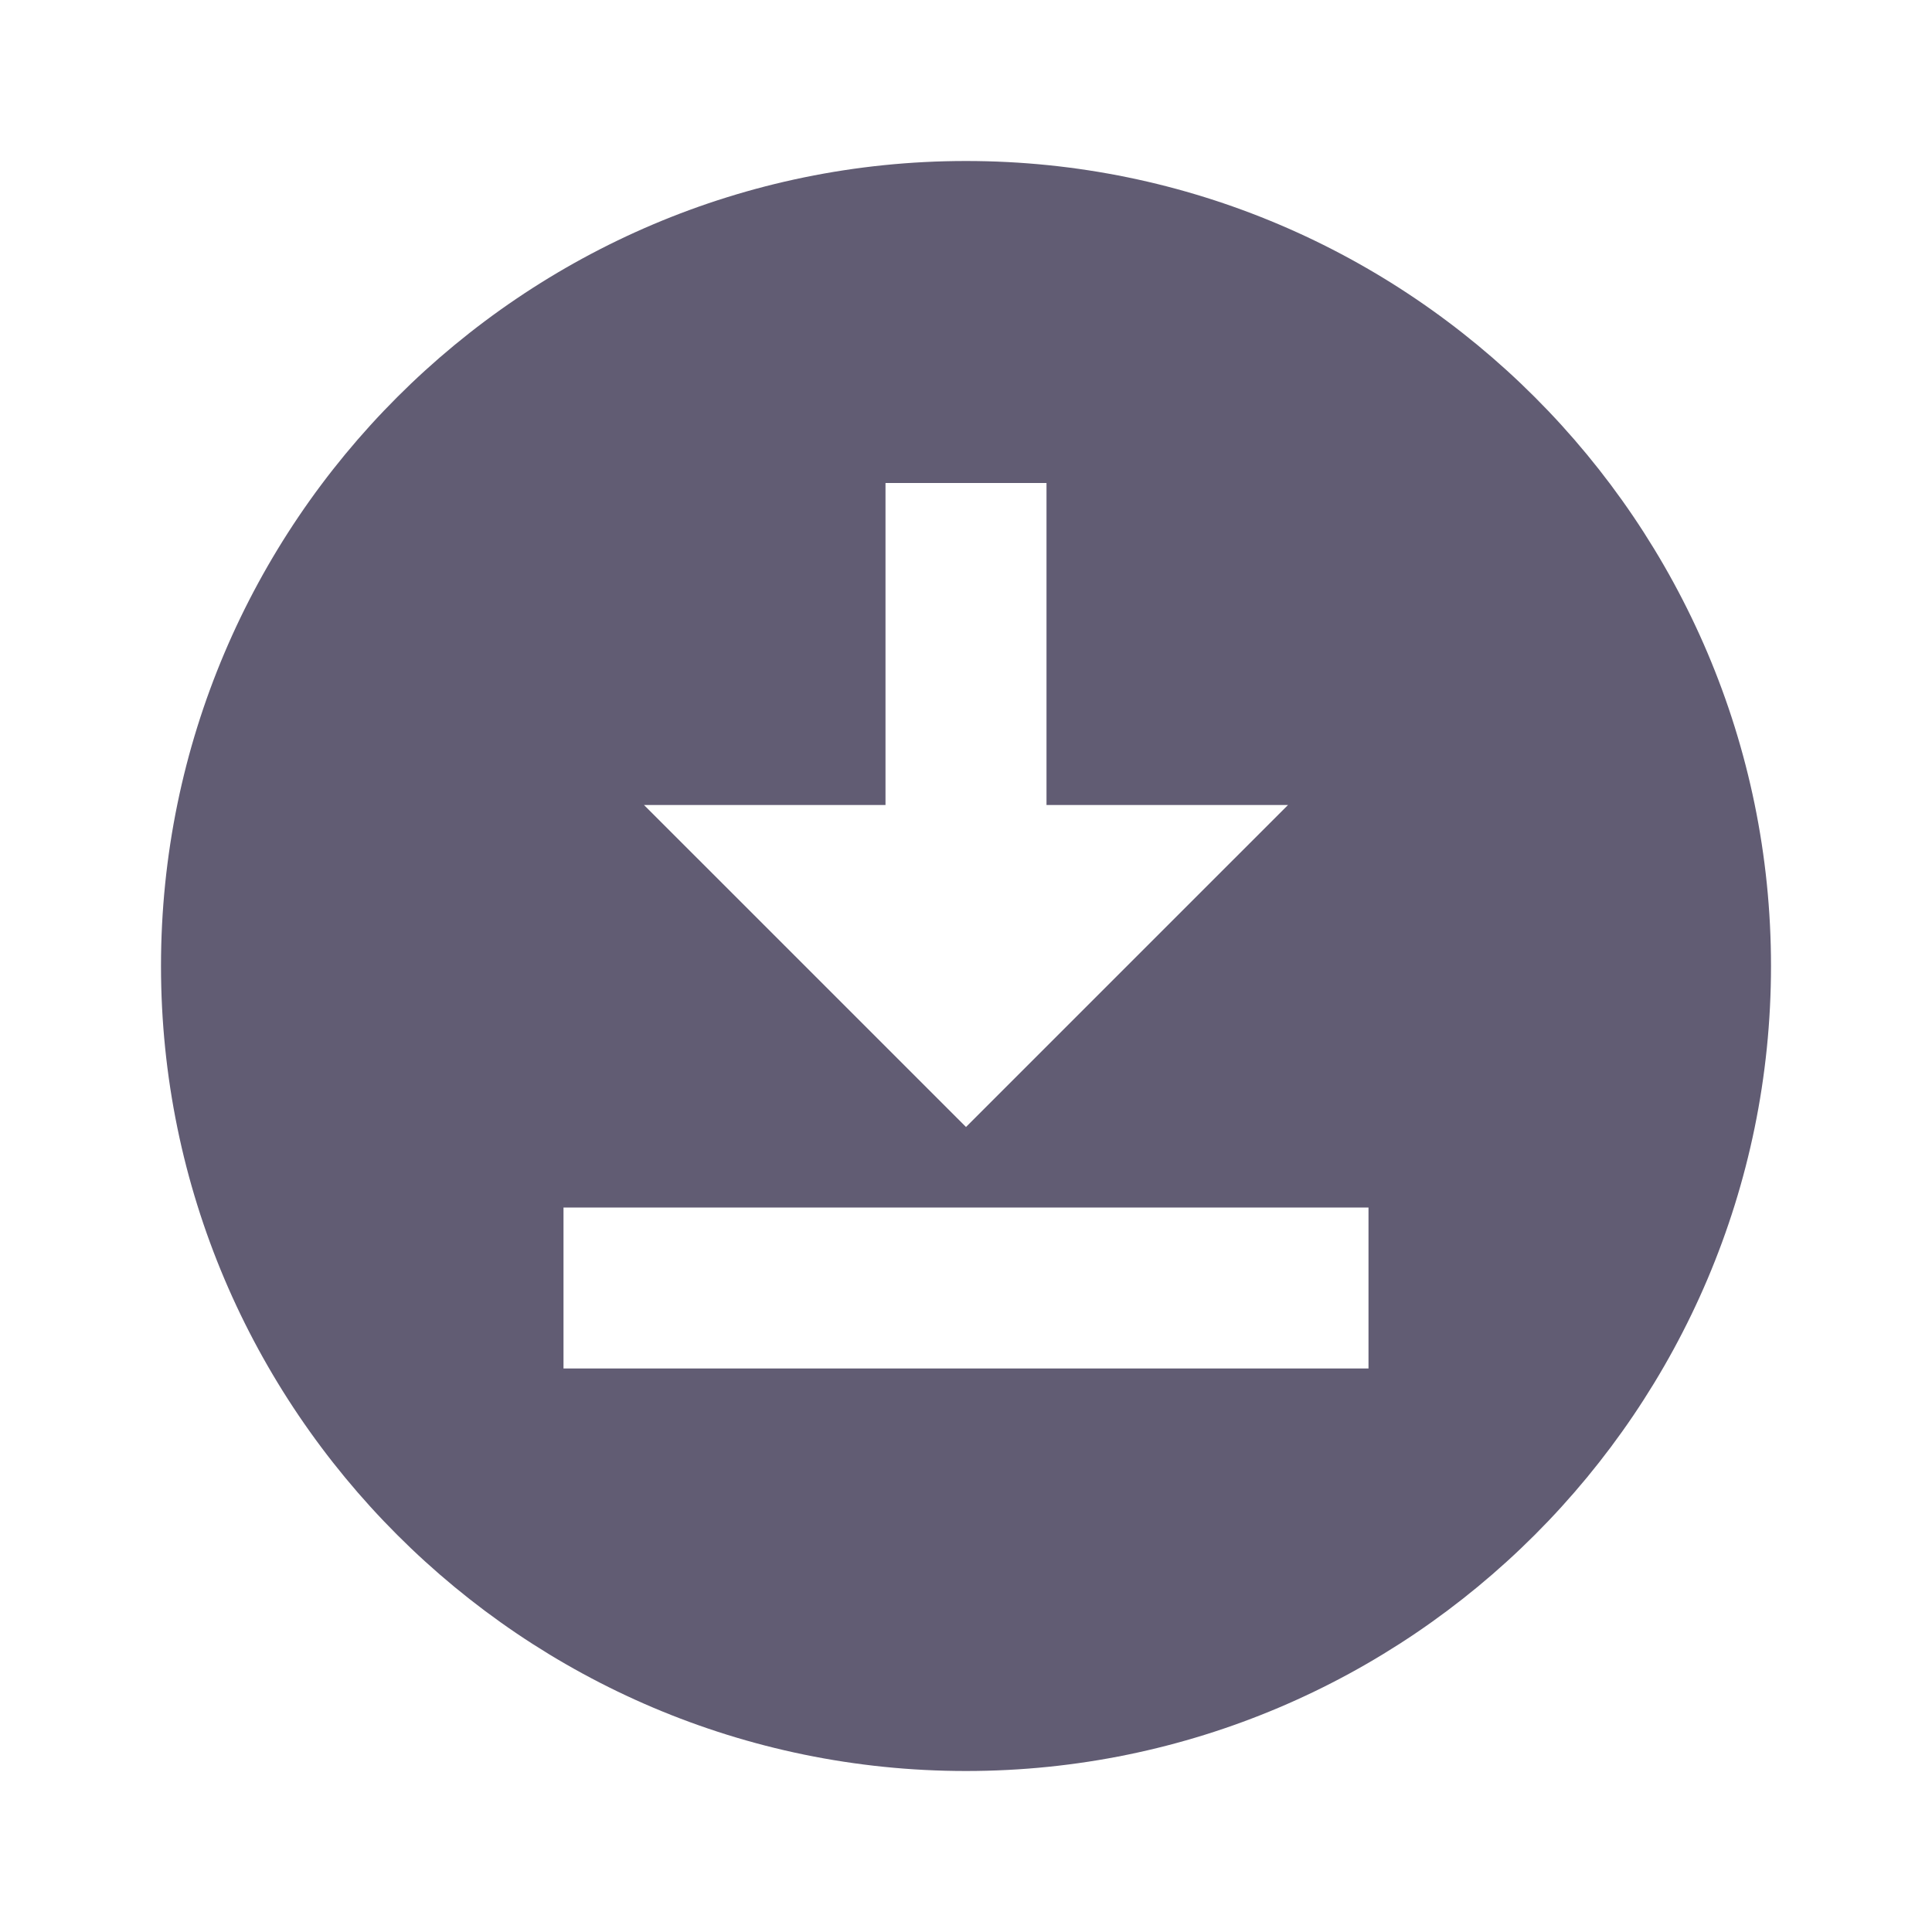
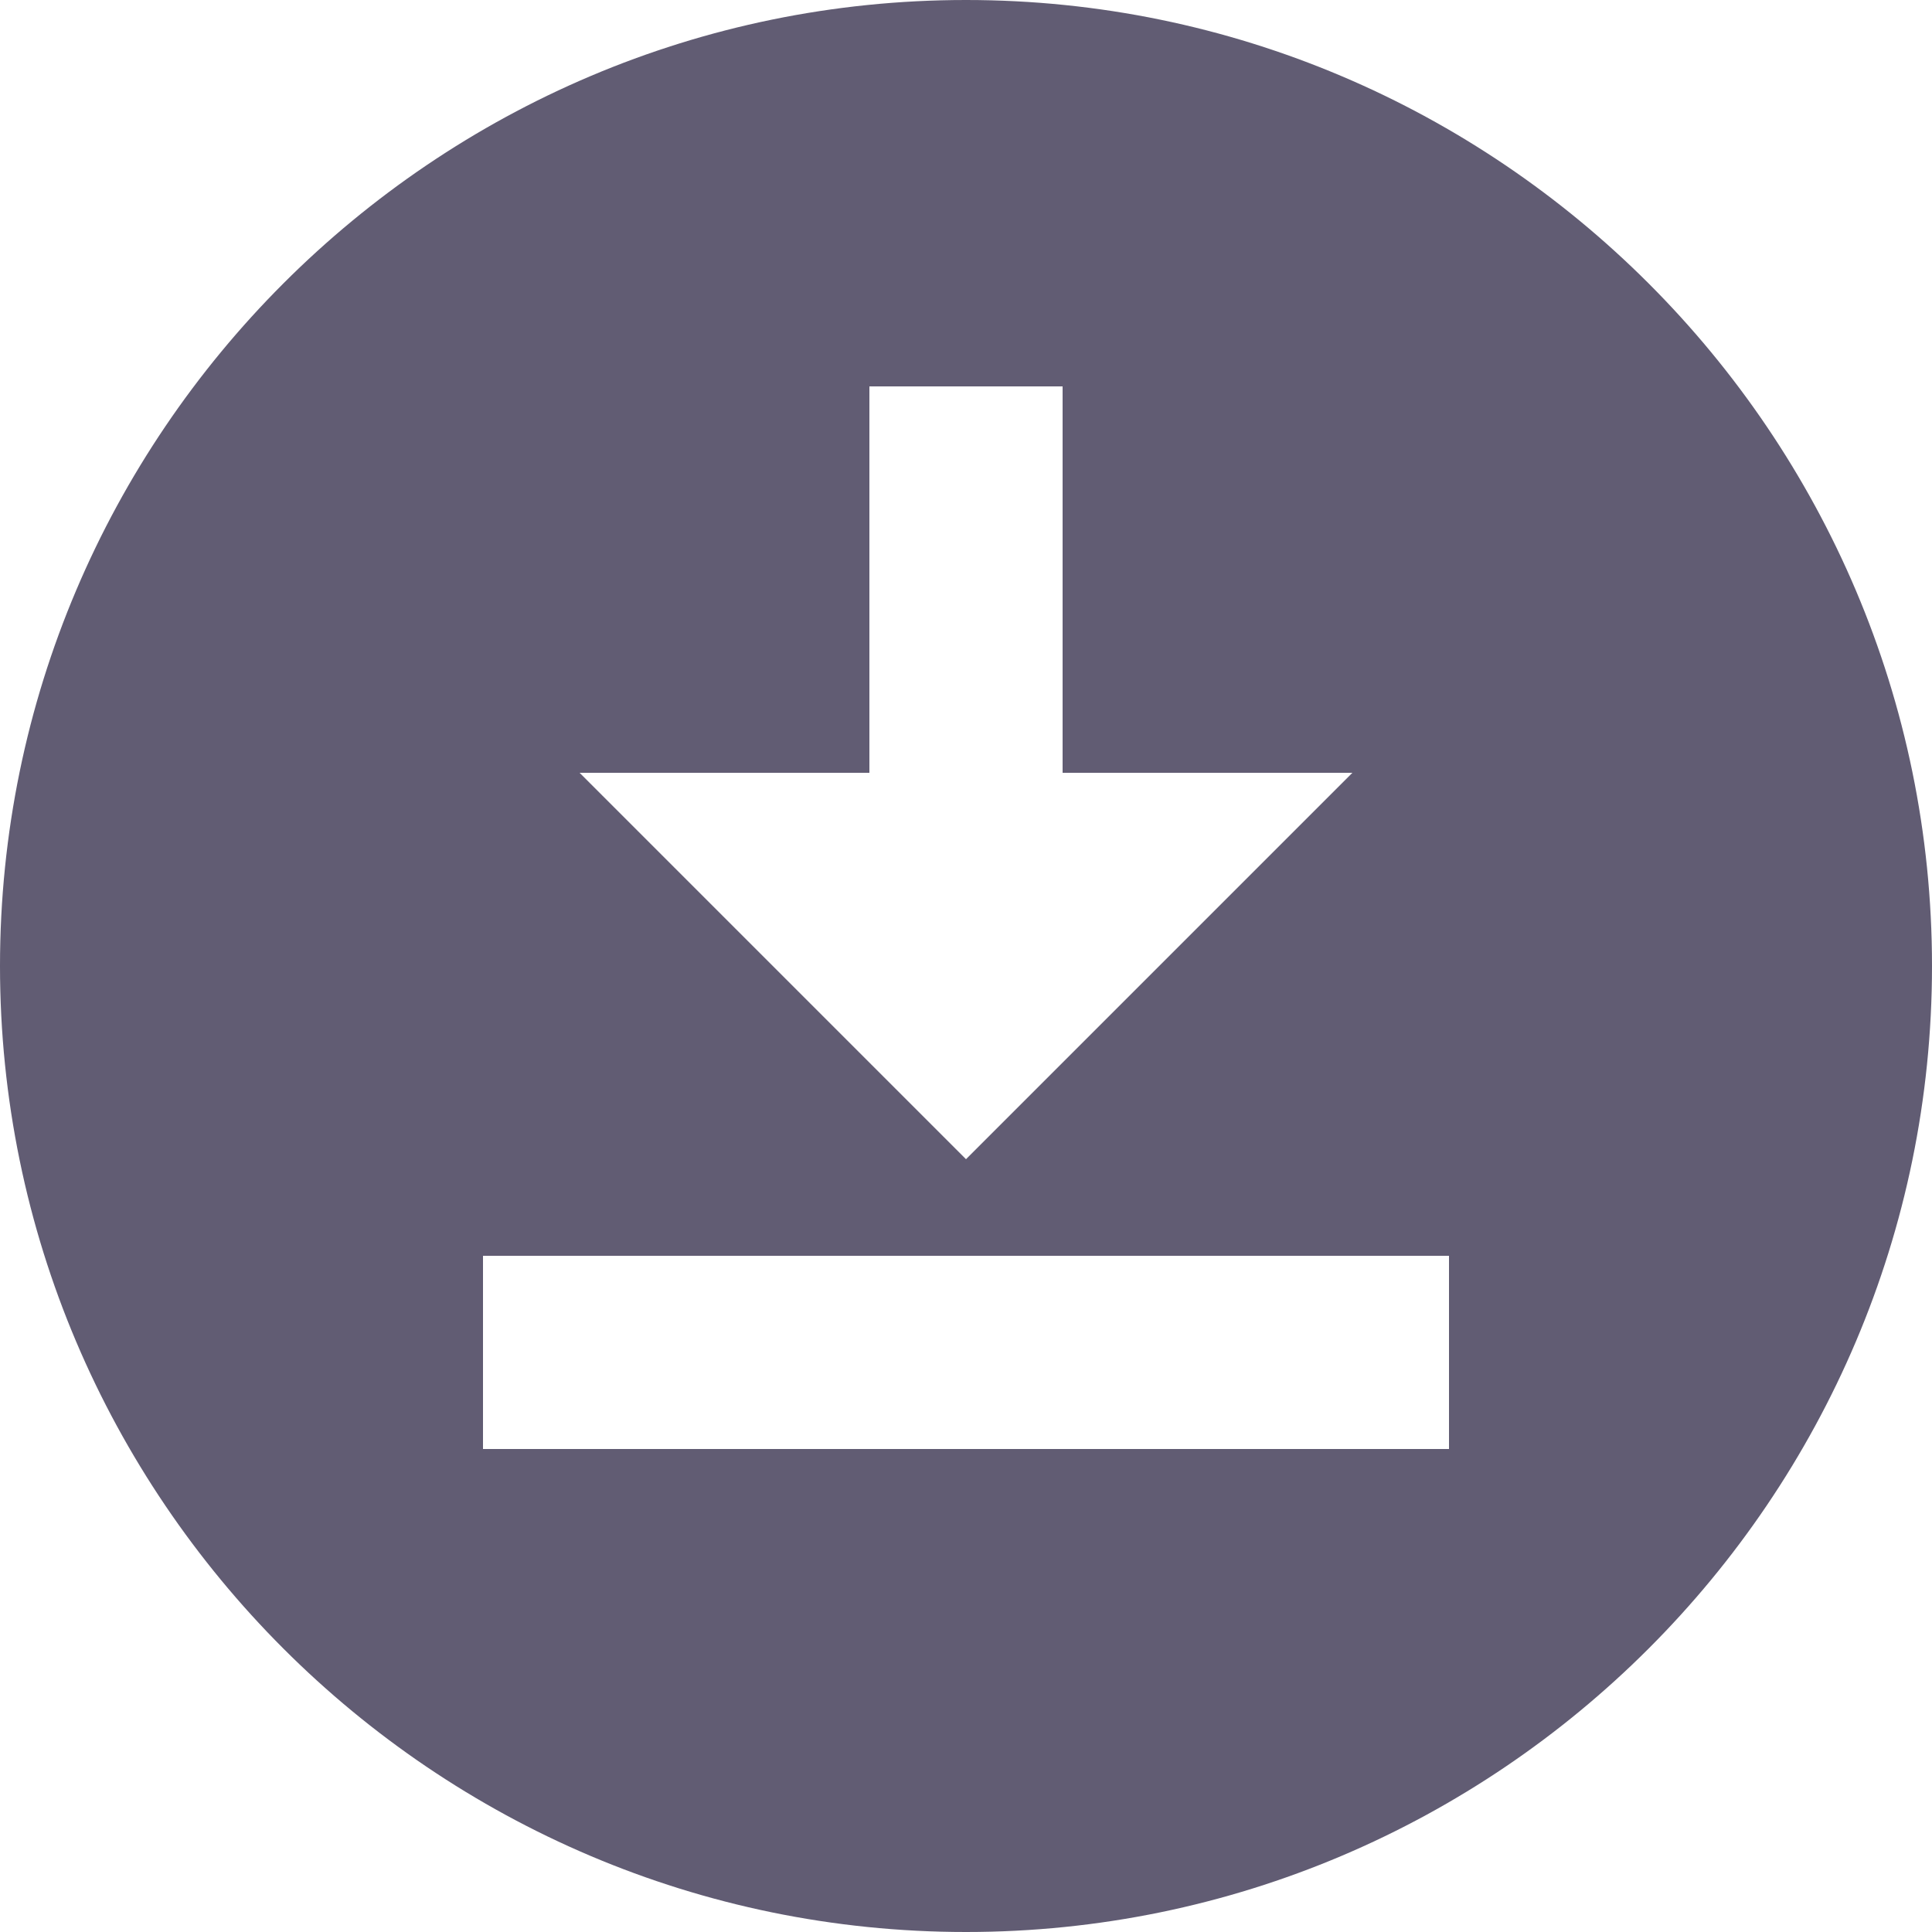
- <svg xmlns="http://www.w3.org/2000/svg" style="color: rgb(97, 92, 115);" viewBox="0 0 24 24">
-   <path d="M12,2C6.49,2,2,6.49,2,12s4.49,10,10,10s10-4.49,10-10S17.51,2,12,2z M11,10V6h2v4h3l-4,4l-4-4H11z M17,17H7v-2h10V17z" fill="#615c73" />
+ <svg xmlns="http://www.w3.org/2000/svg" width="20" height="20">
+   <g id="Layer_1">
+     <g id="svg_1">
+       <path id="svg_2" d="m10,0c-5.51,0 -10,4.49 -10,10s4.49,10 10,10s10,-4.49 10,-10s-4.49,-10 -10,-10zm-1,8l0,-4l2,0l0,4l3,0l-4,4l-4,-4l3,0zm6,7l-10,0l0,-2l10,0l0,2z" fill="#615c73" />
+     </g>
+   </g>
</svg>
